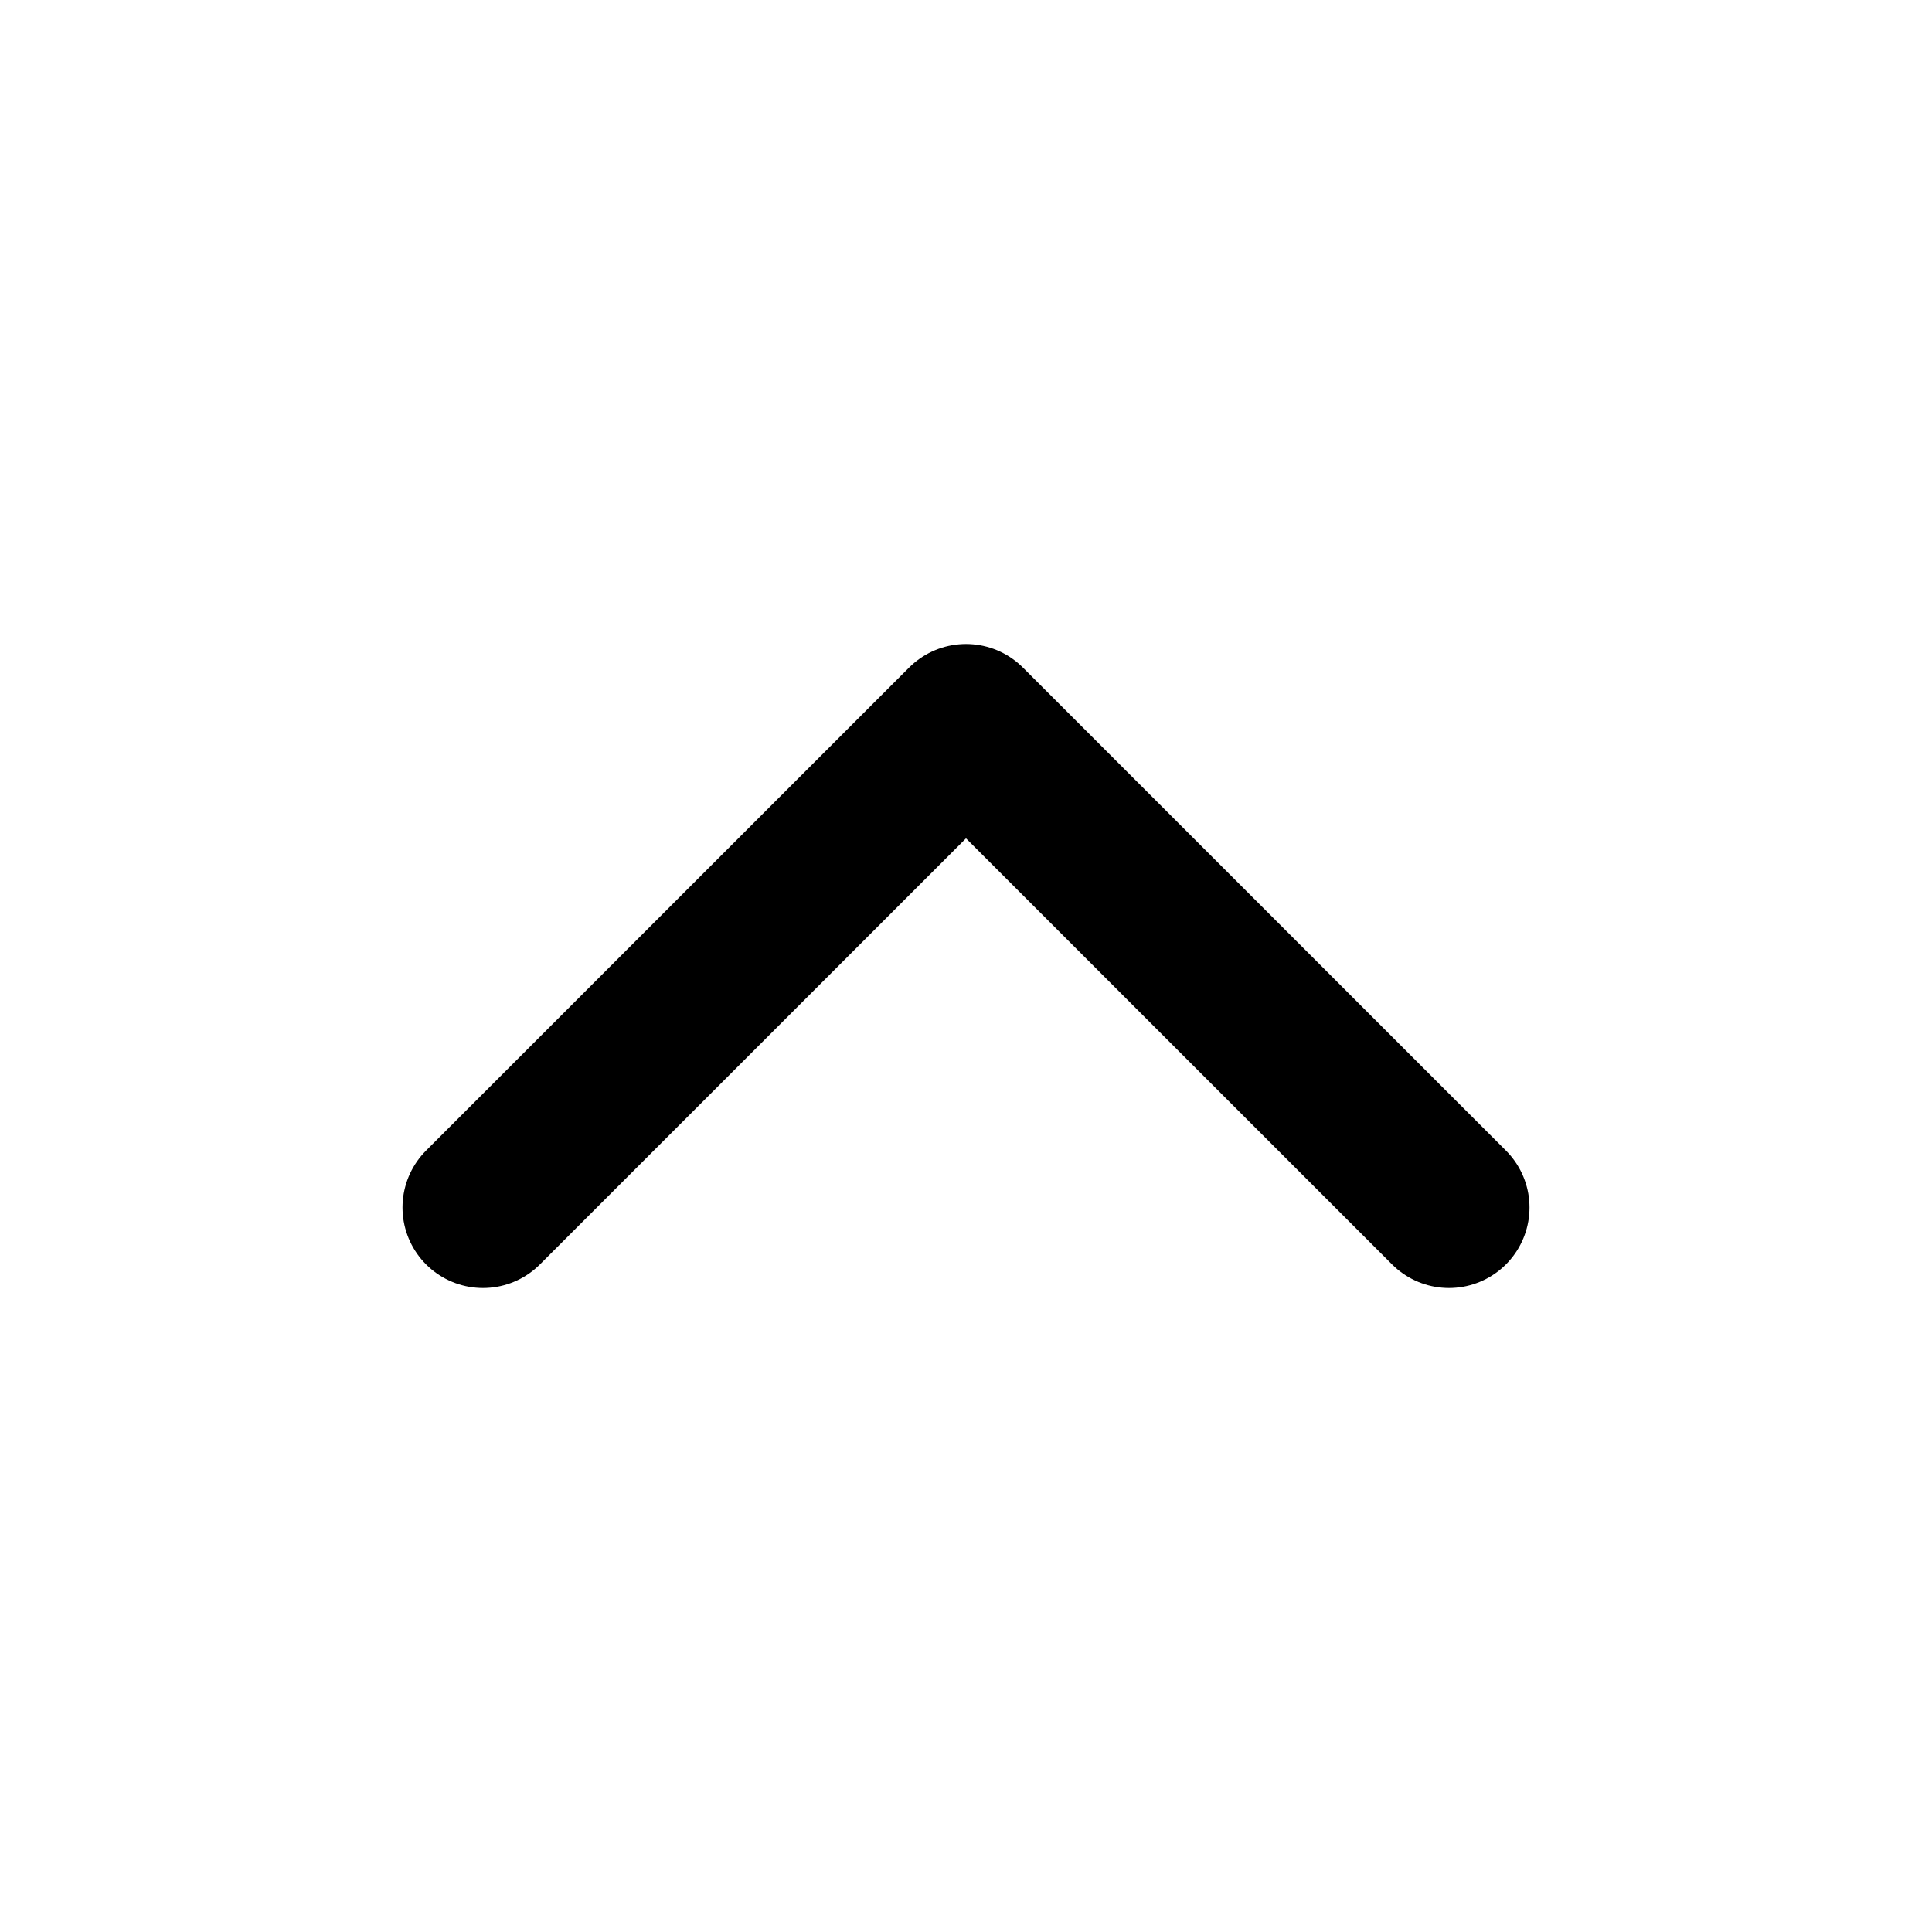
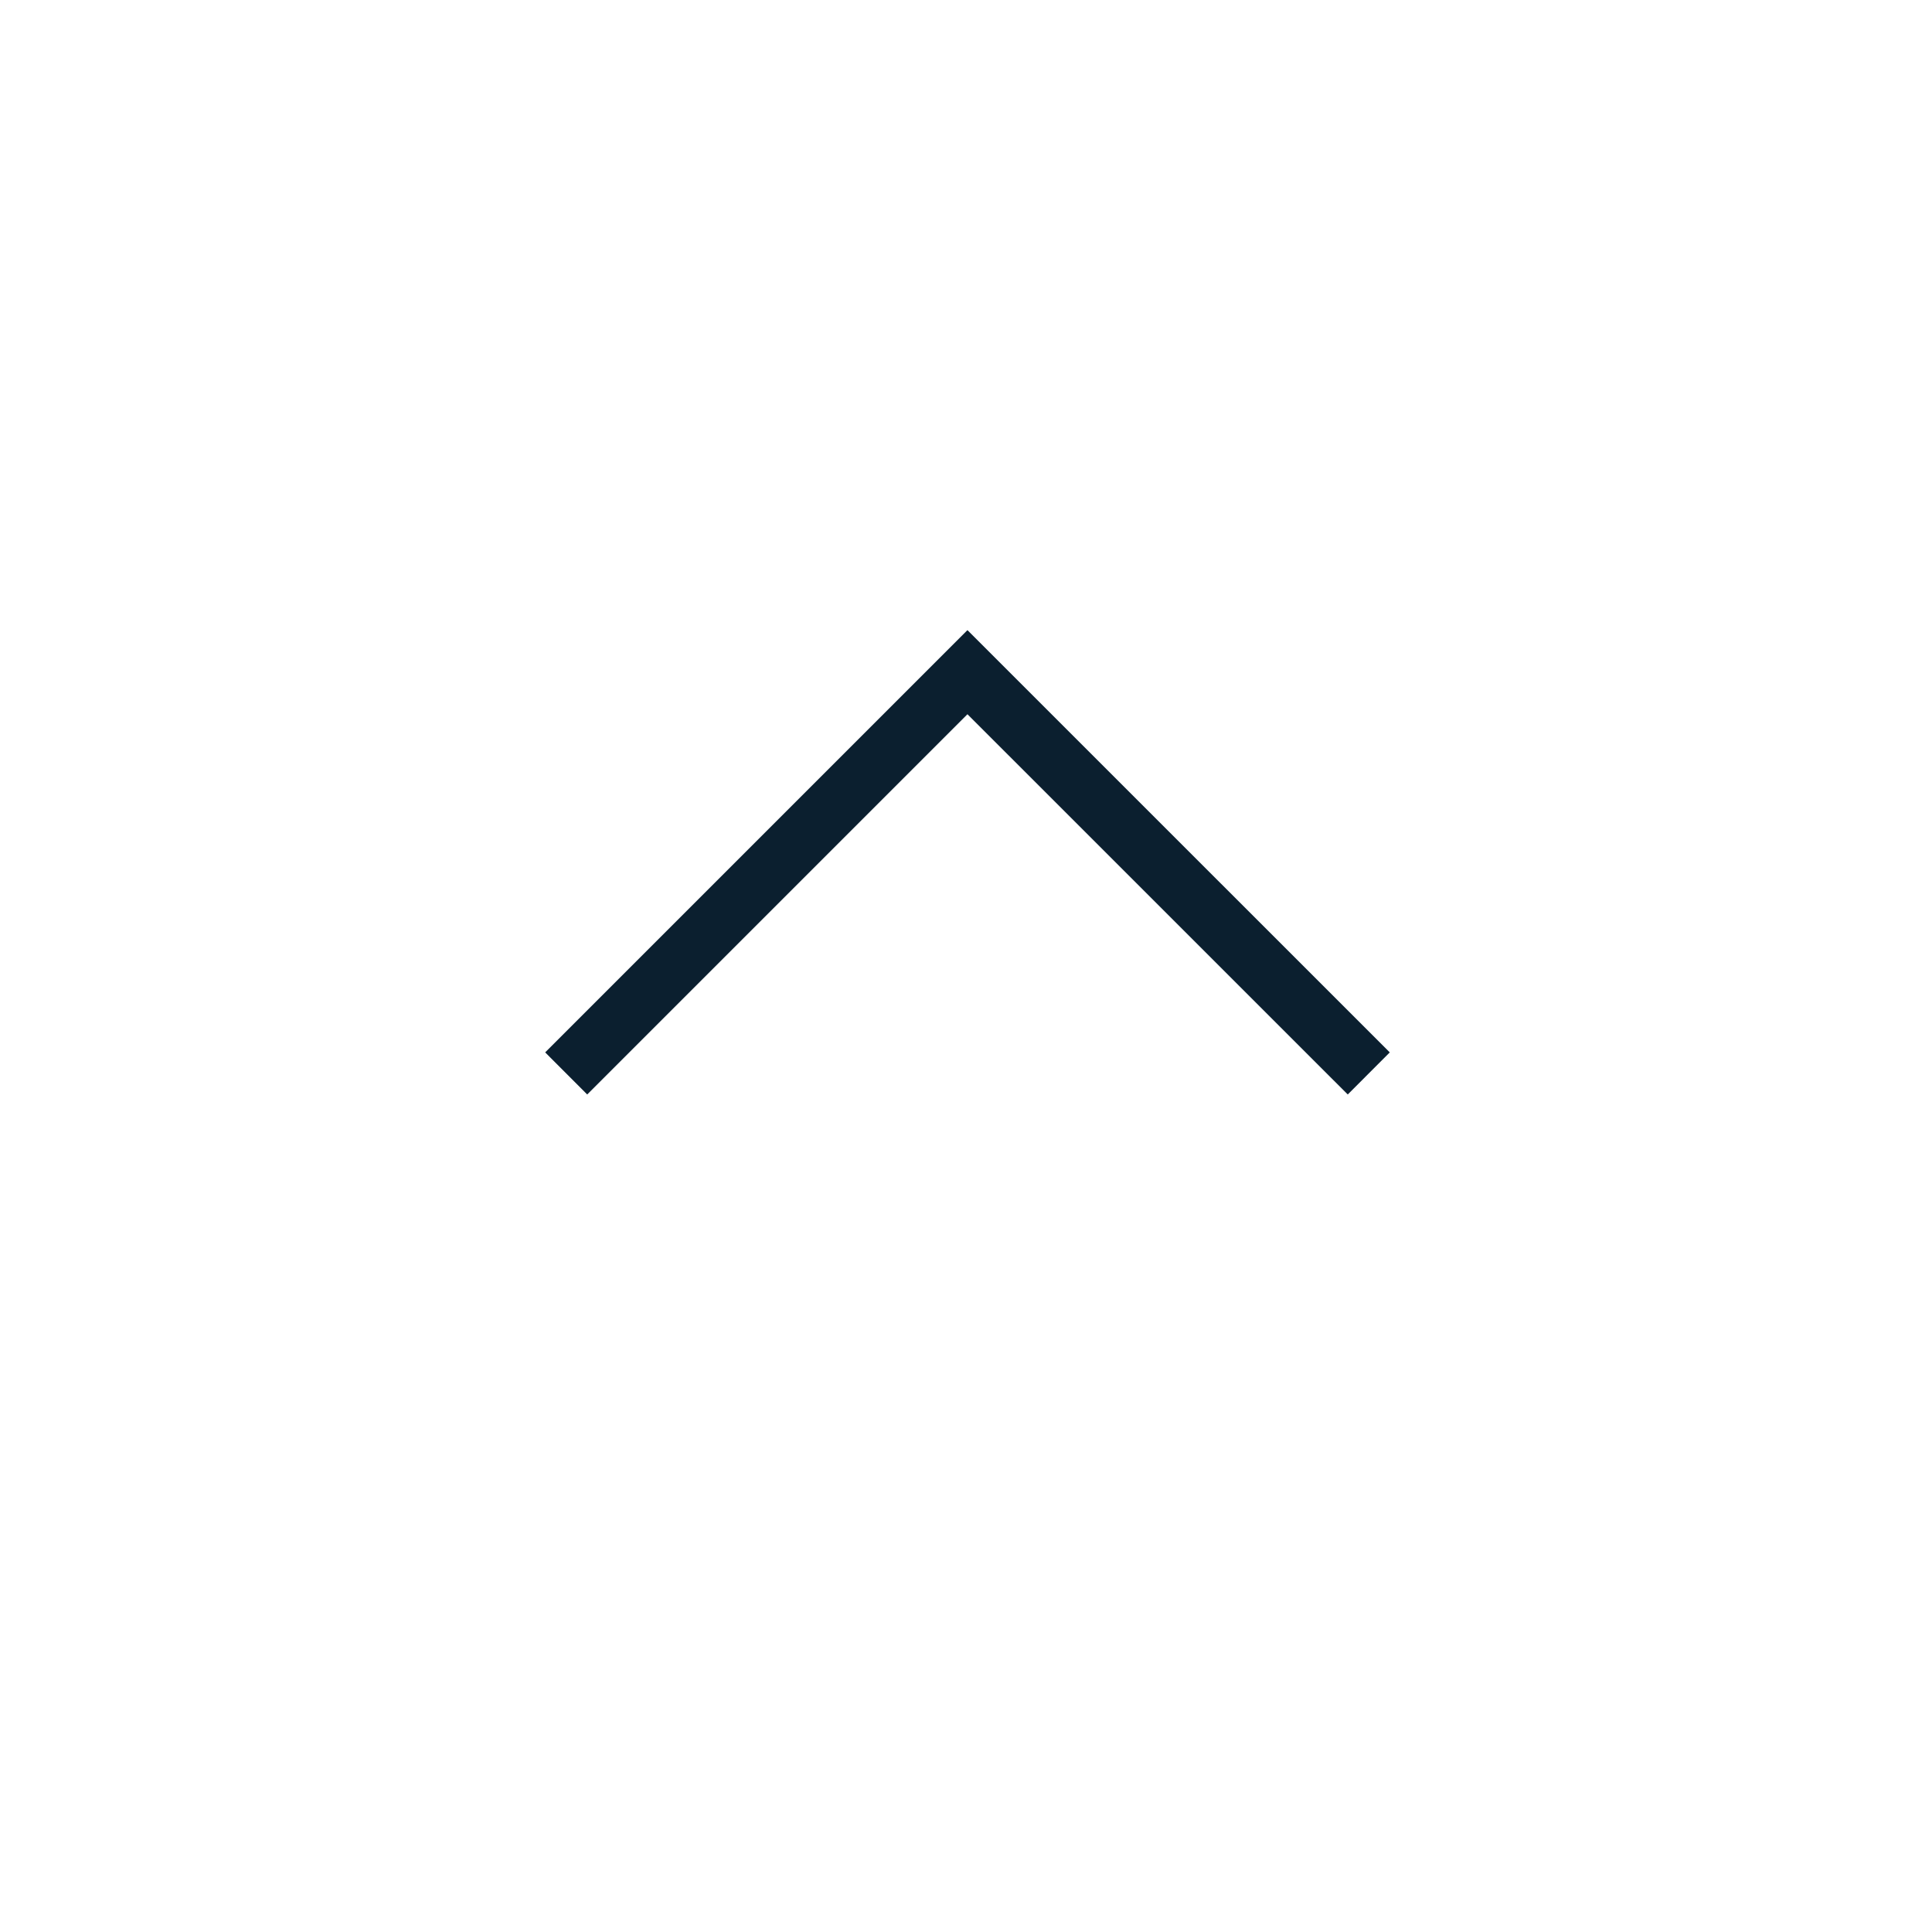
- <svg xmlns="http://www.w3.org/2000/svg" width="800px" height="800px" viewBox="0 0 24 24" fill="none">
-   <path d="M6 15L12 9L18 15" stroke="#000000" stroke-width="2" stroke-linecap="round" stroke-linejoin="round" />
+ <svg xmlns="http://www.w3.org/2000/svg" width="32" height="32" viewBox="0 0 32 32" fill="none">
+   <path fill-rule="evenodd" clip-rule="evenodd" d="M16.024 10.437L23.019 17.431L22.323 18.128L16.024 11.83L9.726 18.128L9.03 17.431L16.024 10.437Z" fill="#0B1F2F" />
</svg>
